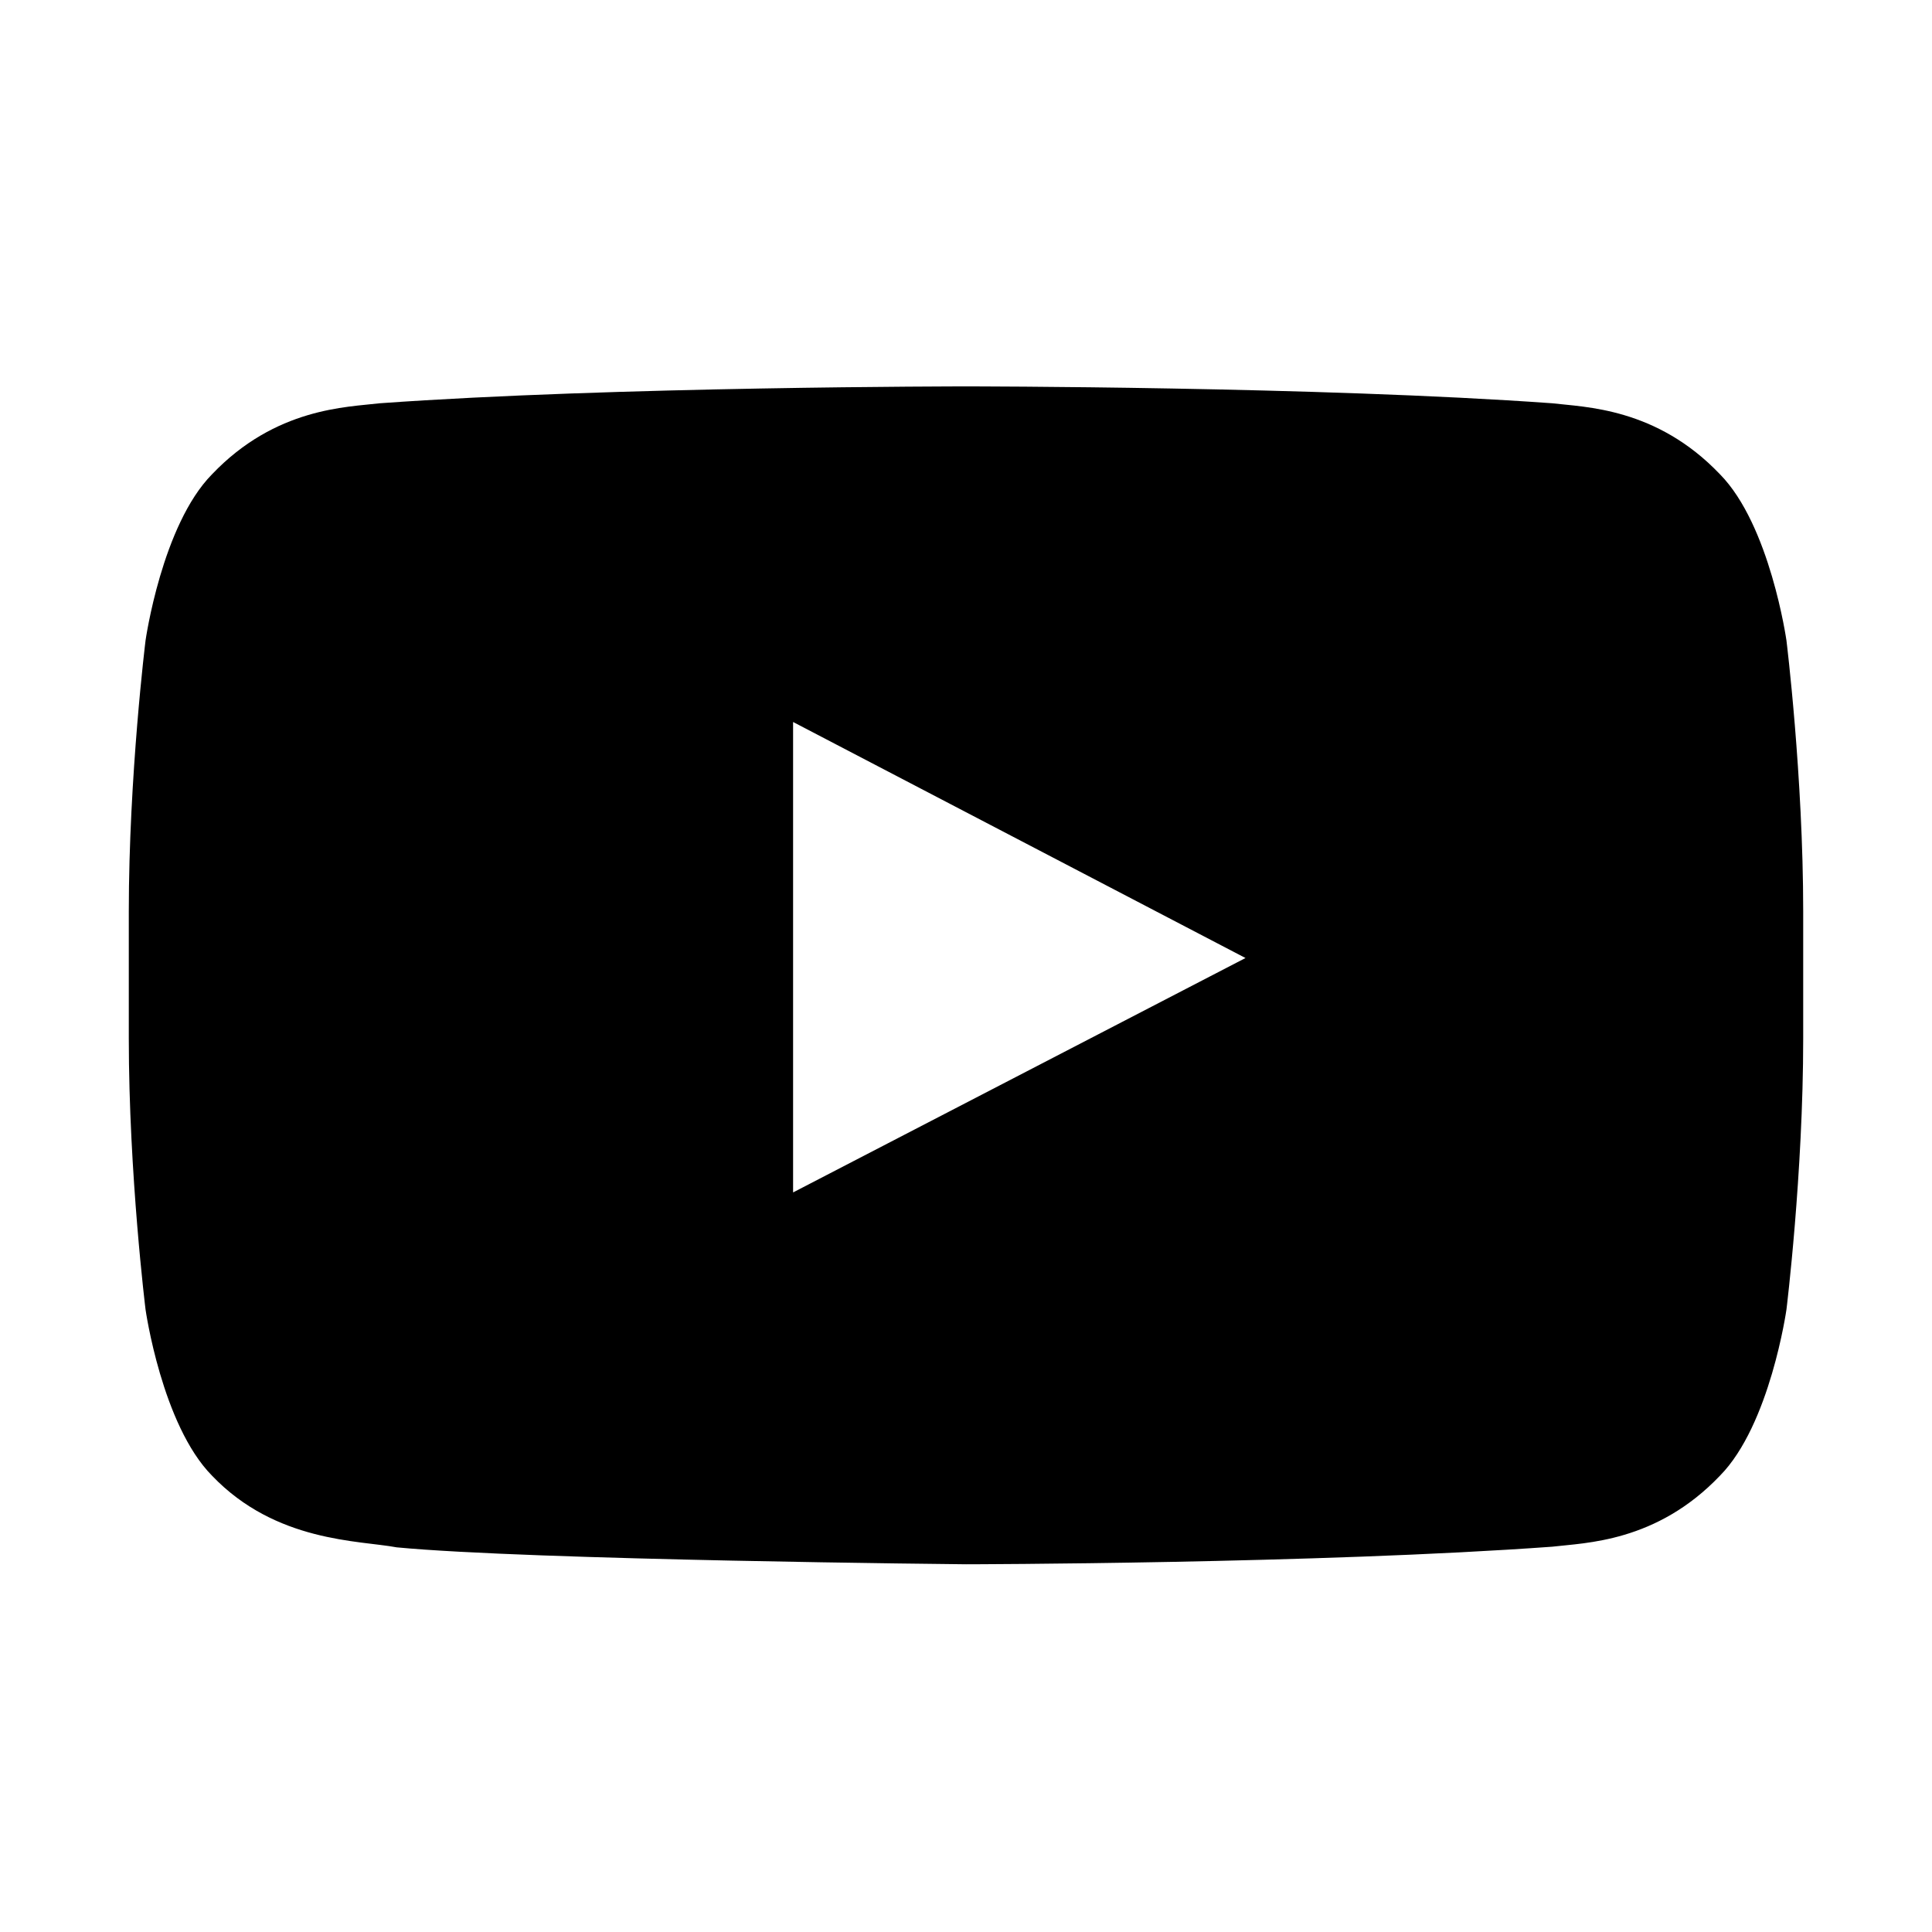
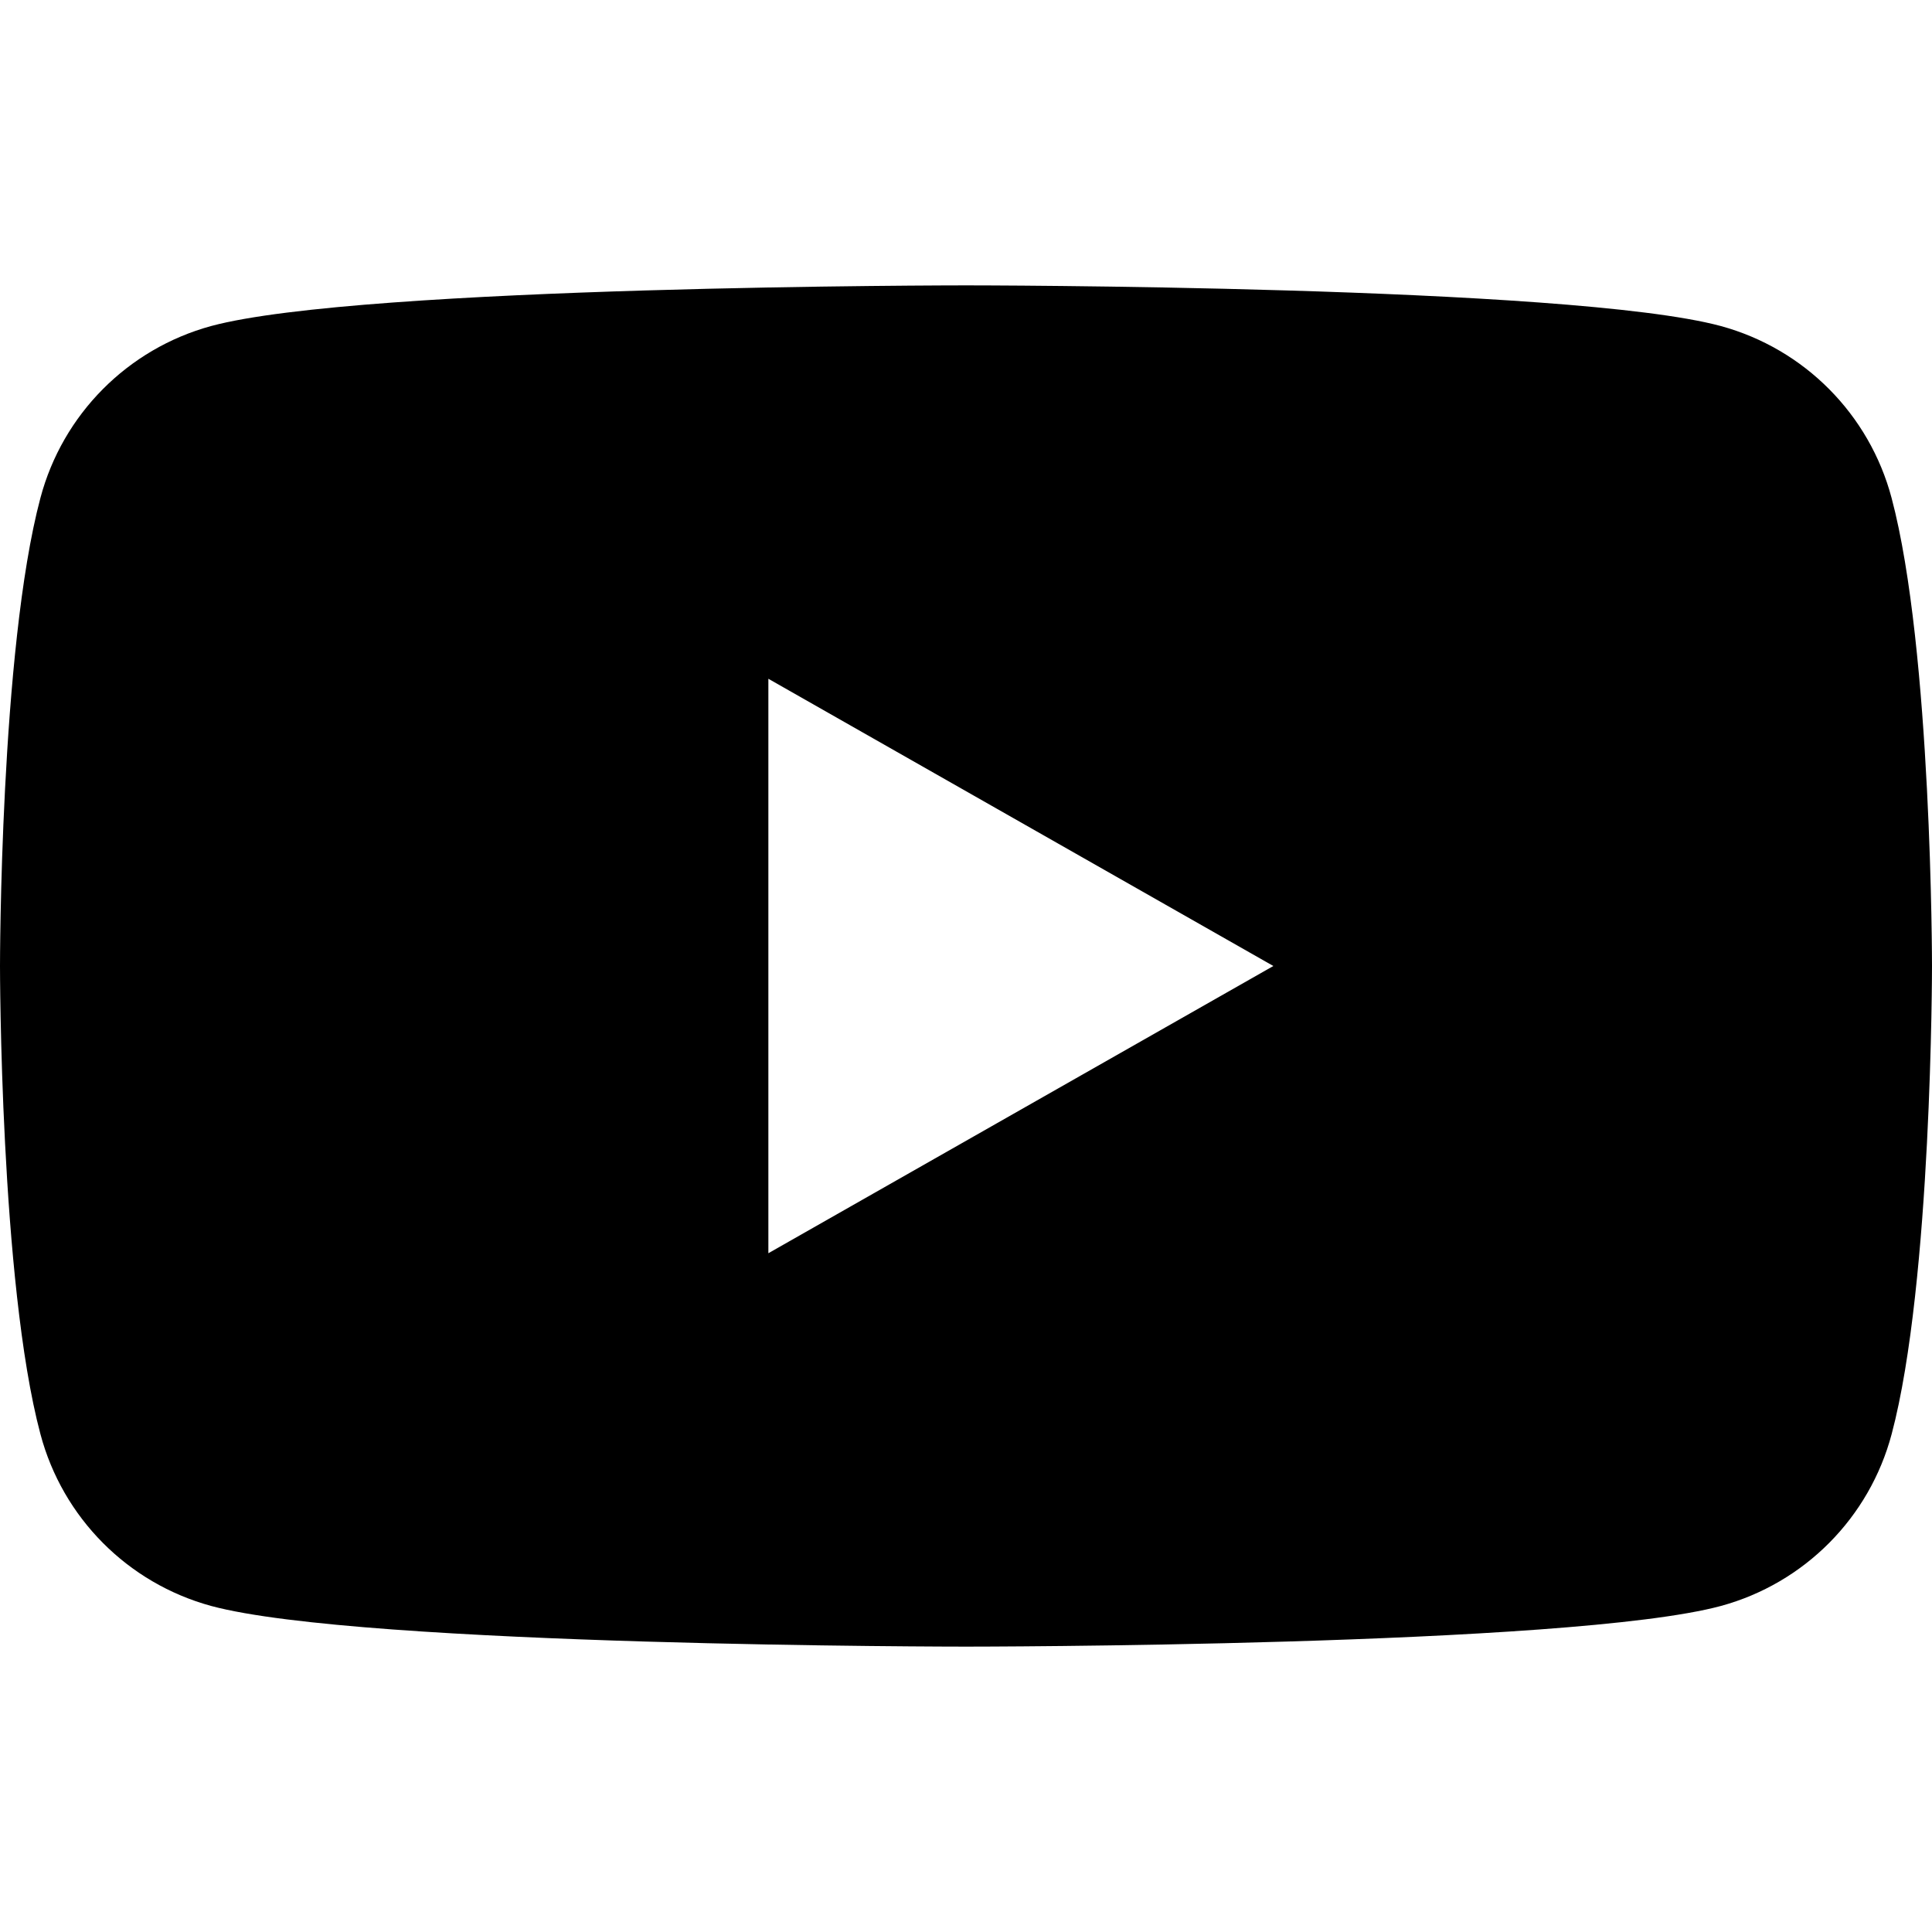
- <svg xmlns="http://www.w3.org/2000/svg" width="30" height="30" viewBox="0 0 30 30" stroke="none">
-   <path d="M27.74 9.946C27.74 9.946 27.486 8.154 26.707 7.364C25.719 6.328 24.609 6.323 24.103 6.262C20.463 6 15.005 6 15.005 6H14.995C14.995 6 9.537 6 5.897 6.262C5.391 6.323 4.281 6.328 3.293 7.364C2.514 8.154 2.26 9.946 2.26 9.946C2.26 9.946 2 12.048 2 14.153V16.126C2 18.231 2.26 20.334 2.26 20.334C2.26 20.334 2.514 22.126 3.293 22.915C4.283 23.951 5.582 23.918 6.159 24.027C8.239 24.226 15 24.29 15 24.29C15 24.29 20.463 24.282 24.103 24.017C24.612 23.956 25.719 23.951 26.707 22.915C27.486 22.126 27.74 20.334 27.74 20.334C27.74 20.334 28 18.229 28 16.126V14.153C28 12.048 27.74 9.946 27.74 9.946ZM12.315 18.516V11.211L19.34 14.876L12.315 18.516Z" />
+ <svg xmlns="http://www.w3.org/2000/svg" role="img" viewBox="0 0 24 24" height="30" widht="30">
+   <path fill="currentColor" d="M23.498 6.186a3.016 3.016 0 0 0-2.122-2.136C19.505 3.545 12 3.545 12 3.545s-7.505 0-9.377.505A3.017 3.017 0 0 0 .502 6.186C0 8.07 0 12 0 12s0 3.93.502 5.814a3.016 3.016 0 0 0 2.122 2.136c1.871.505 9.376.505 9.376.505s7.505 0 9.377-.505a3.015 3.015 0 0 0 2.122-2.136C24 15.93 24 12 24 12s0-3.93-.502-5.814zM9.545 15.568V8.432L15.818 12l-6.273 3.568z" />
</svg>
